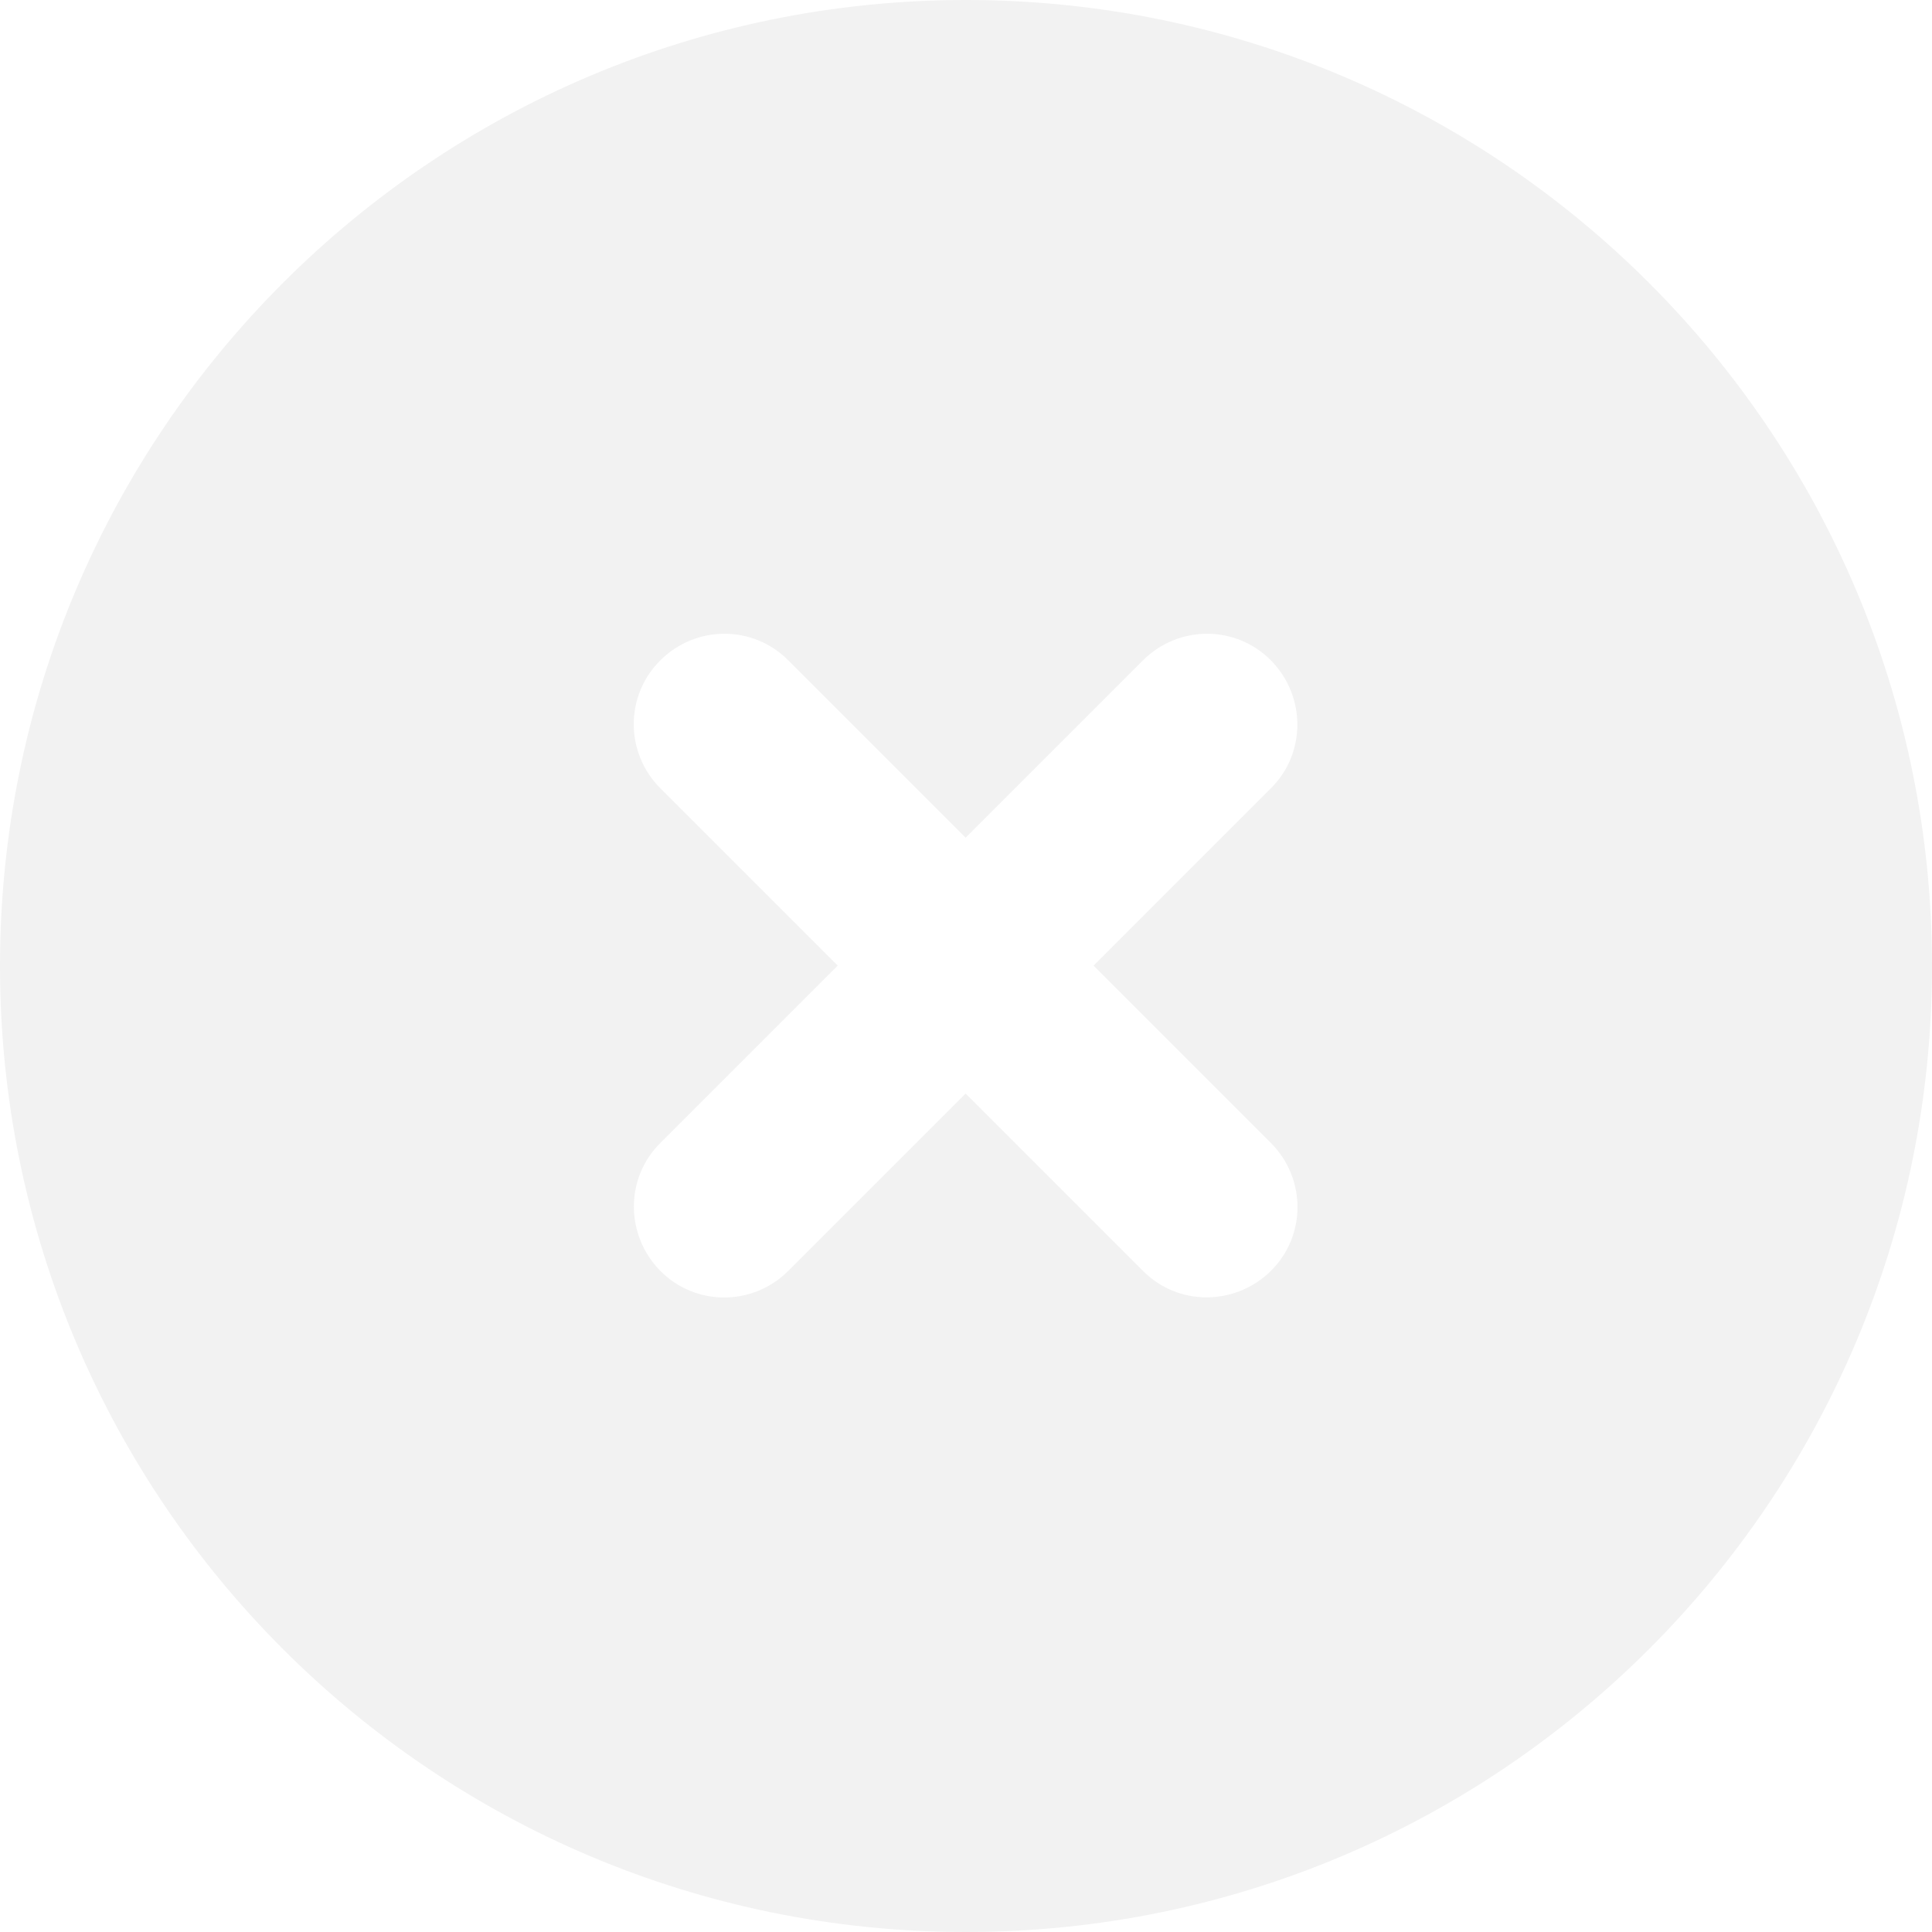
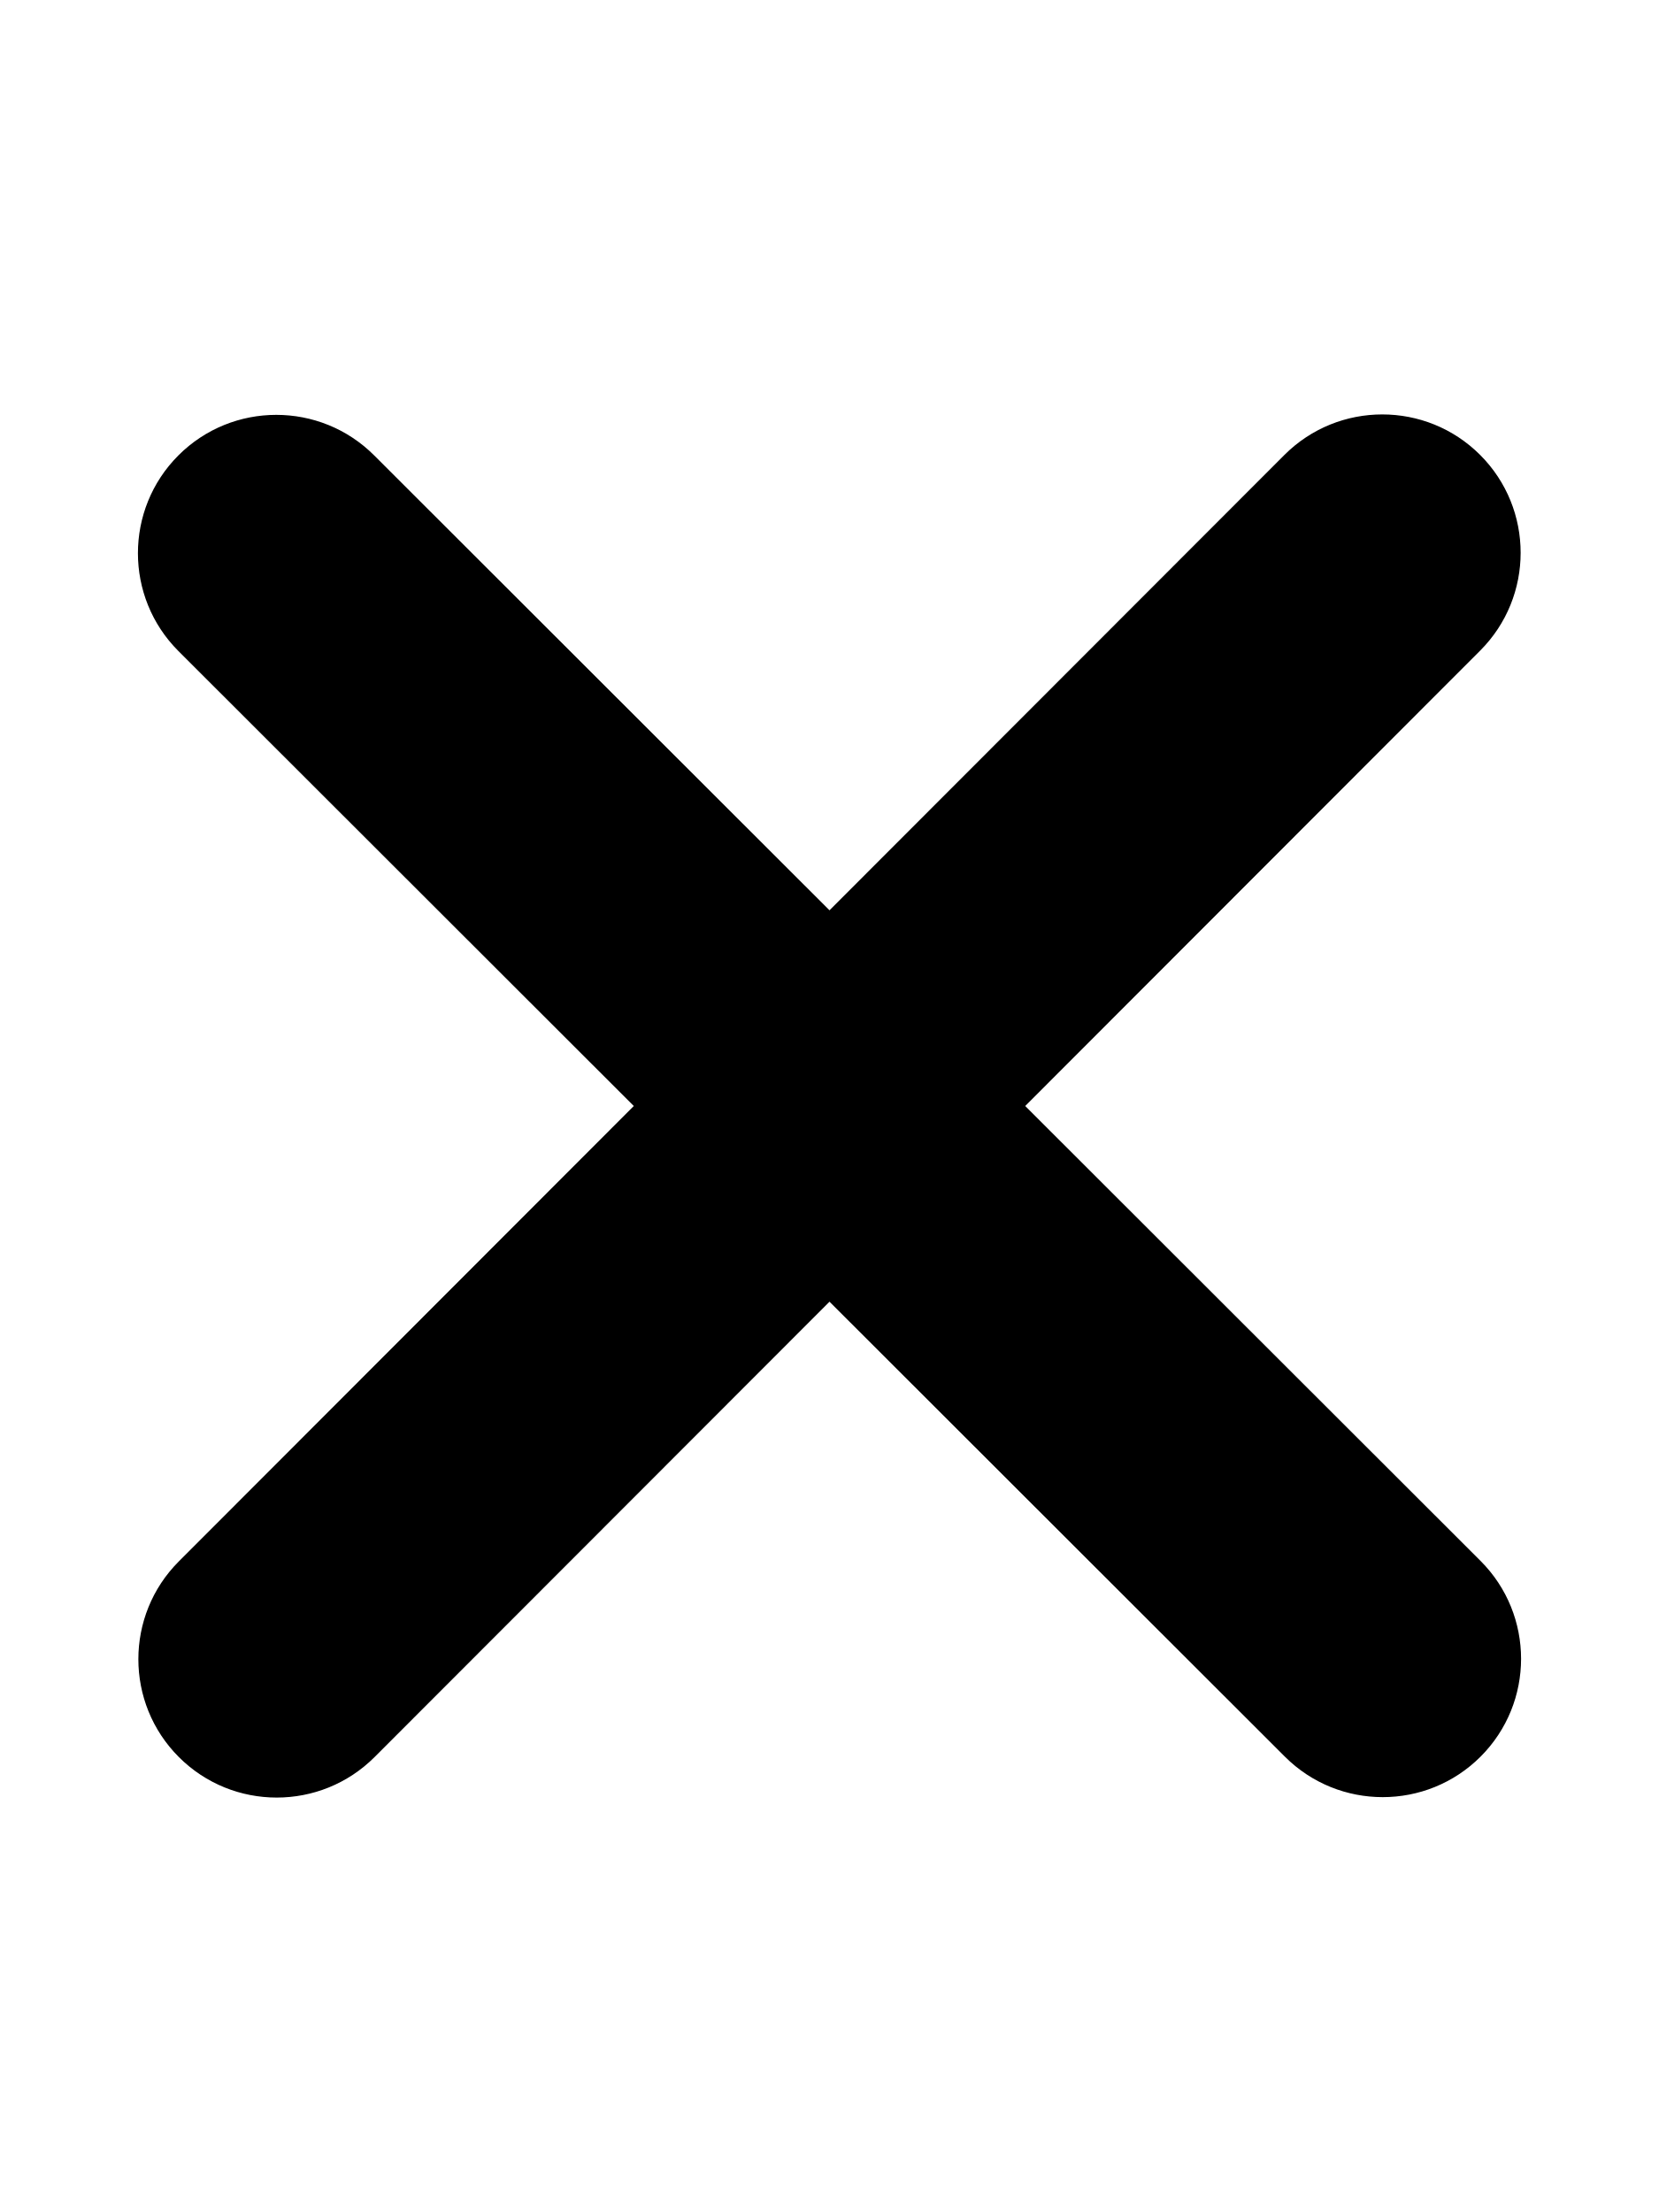
- <svg xmlns="http://www.w3.org/2000/svg" height="12" width="12" viewBox="0 0 512 512">
-   <path fill="#f2f2f2" d="M256 512A256 256 0 1 0 256 0a256 256 0 1 0 0 512zM175 175c9.4-9.4 24.6-9.4 33.9 0l47 47 47-47c9.4-9.4 24.6-9.4 33.9 0s9.4 24.6 0 33.9l-47 47 47 47c9.4 9.4 9.4 24.6 0 33.9s-24.6 9.4-33.9 0l-47-47-47 47c-9.4 9.4-24.6 9.4-33.9 0s-9.4-24.6 0-33.9l47-47-47-47c-9.4-9.4-9.4-24.6 0-33.9z" />
+ <svg xmlns="http://www.w3.org/2000/svg" viewBox="0 0 384 512">
+   <path d="M342.6 150.6c12.5-12.5 12.5-32.8 0-45.3s-32.8-12.5-45.3 0L192 210.7 86.6 105.4c-12.5-12.5-32.8-12.5-45.3 0s-12.5 32.8 0 45.3L146.7 256 41.4 361.4c-12.5 12.5-12.5 32.8 0 45.3s32.8 12.5 45.3 0L192 301.3 297.4 406.6c12.5 12.5 32.8 12.5 45.3 0s12.5-32.8 0-45.3L237.3 256 342.6 150.6z" />
</svg>
